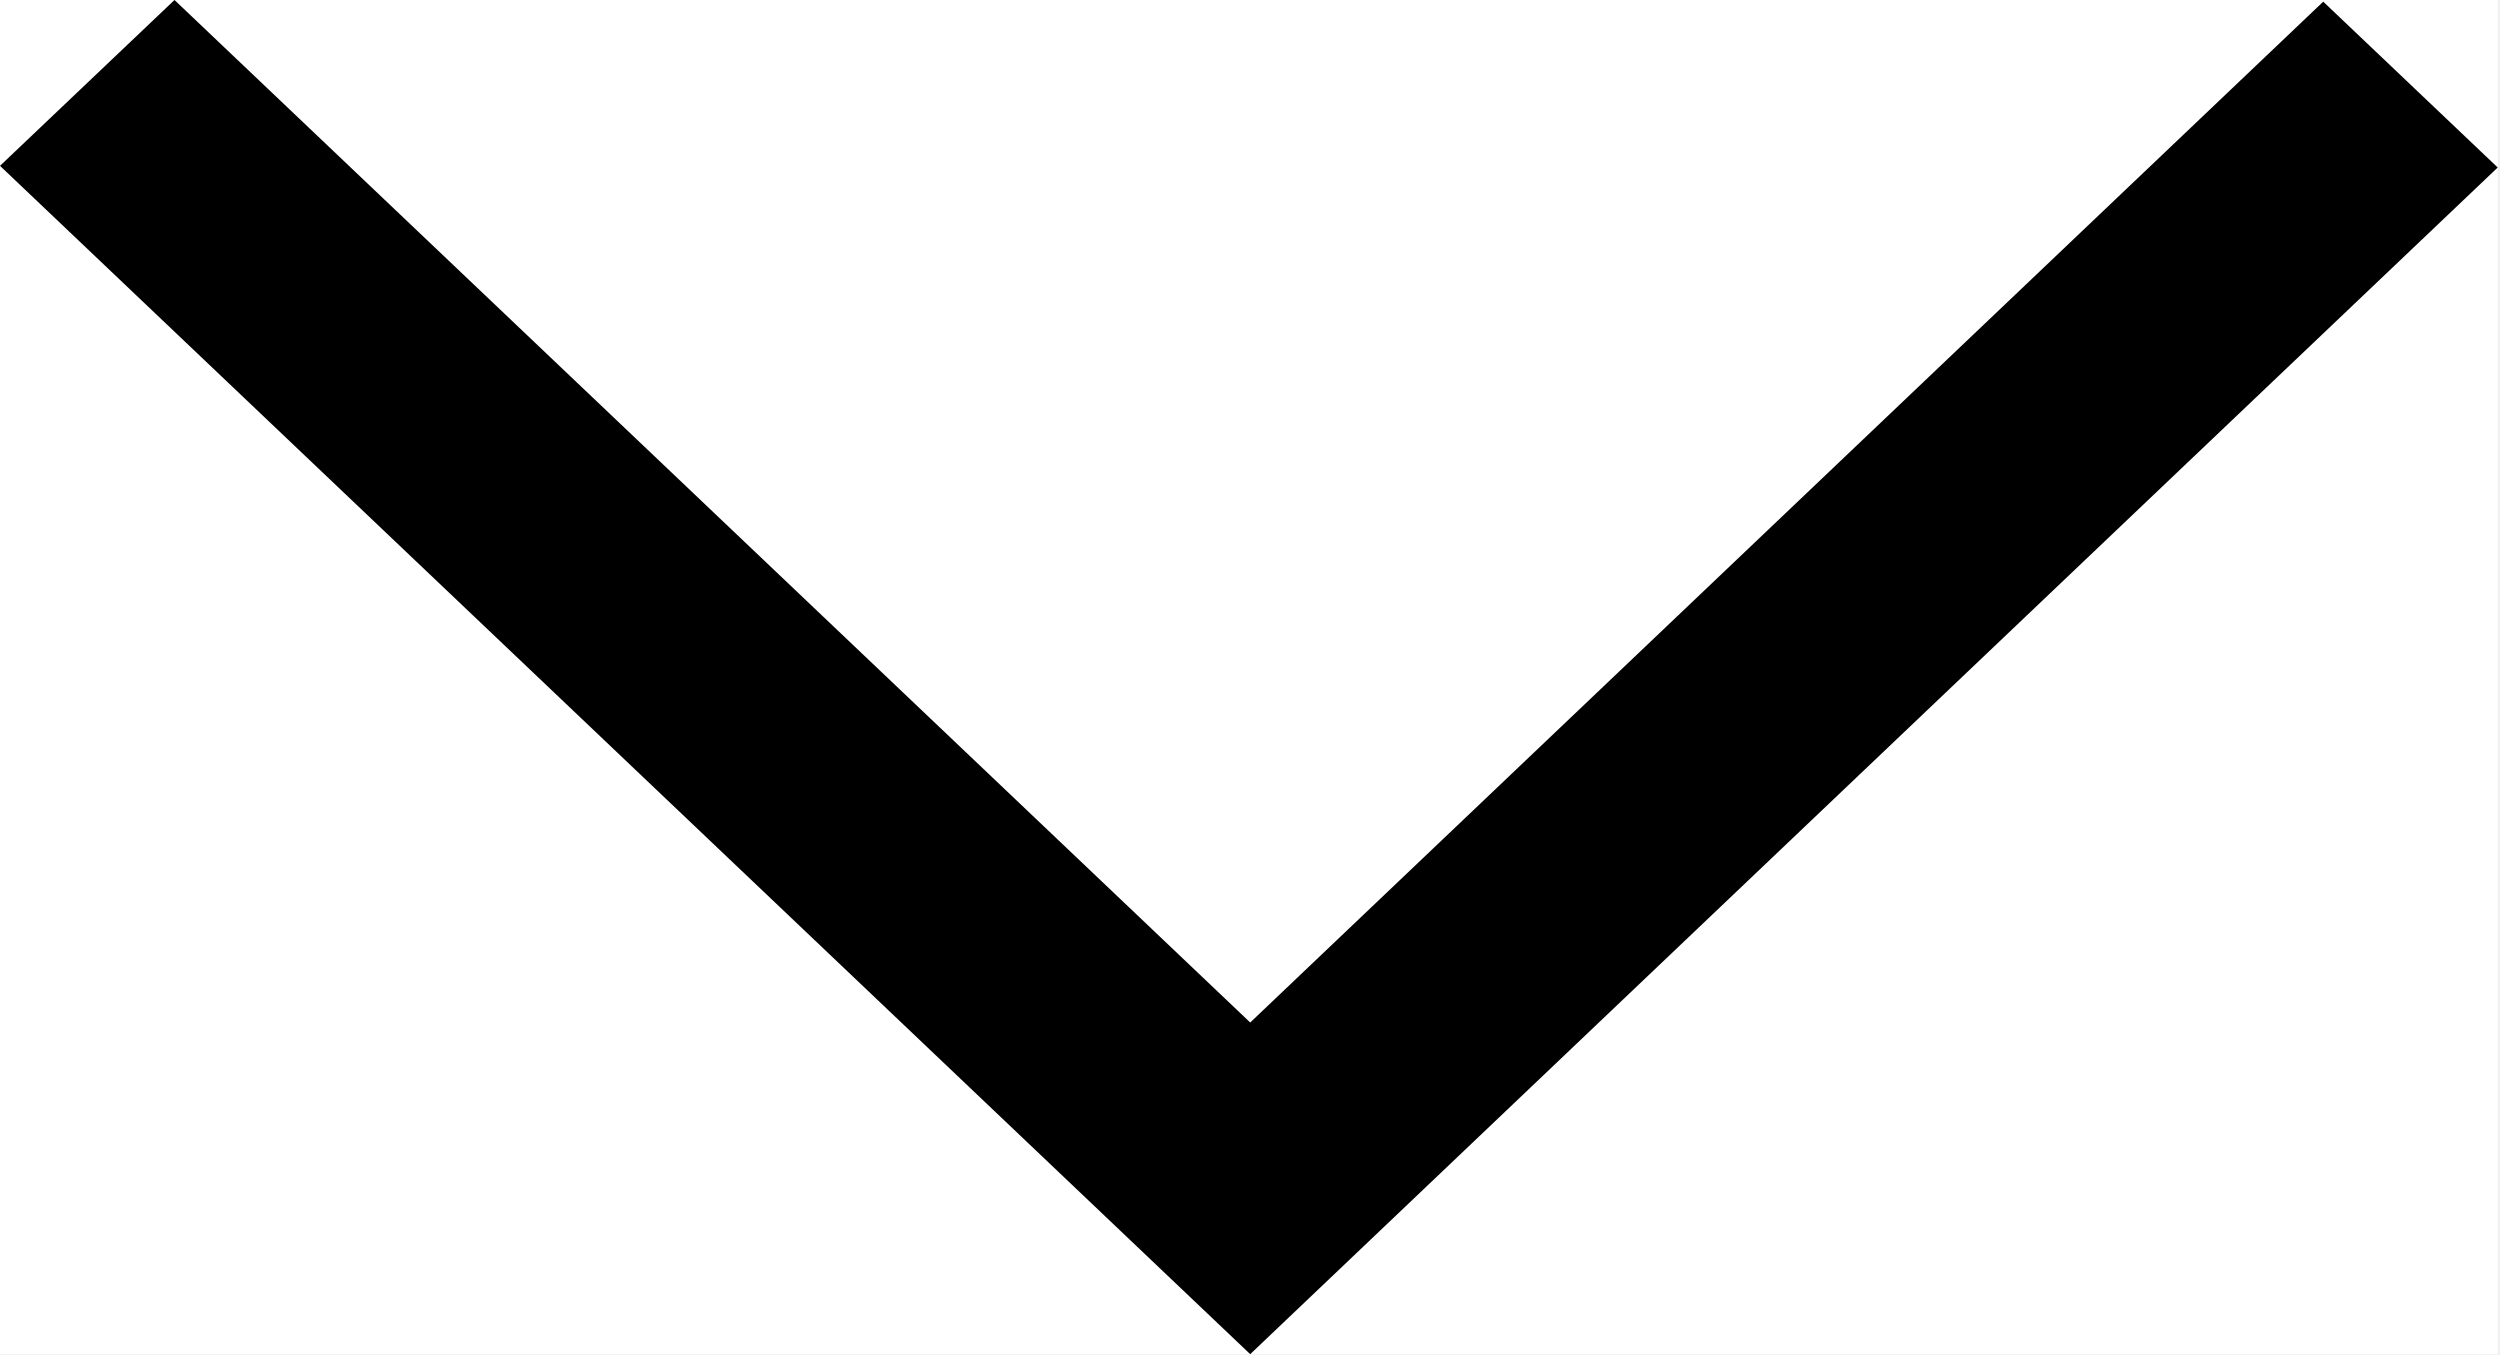
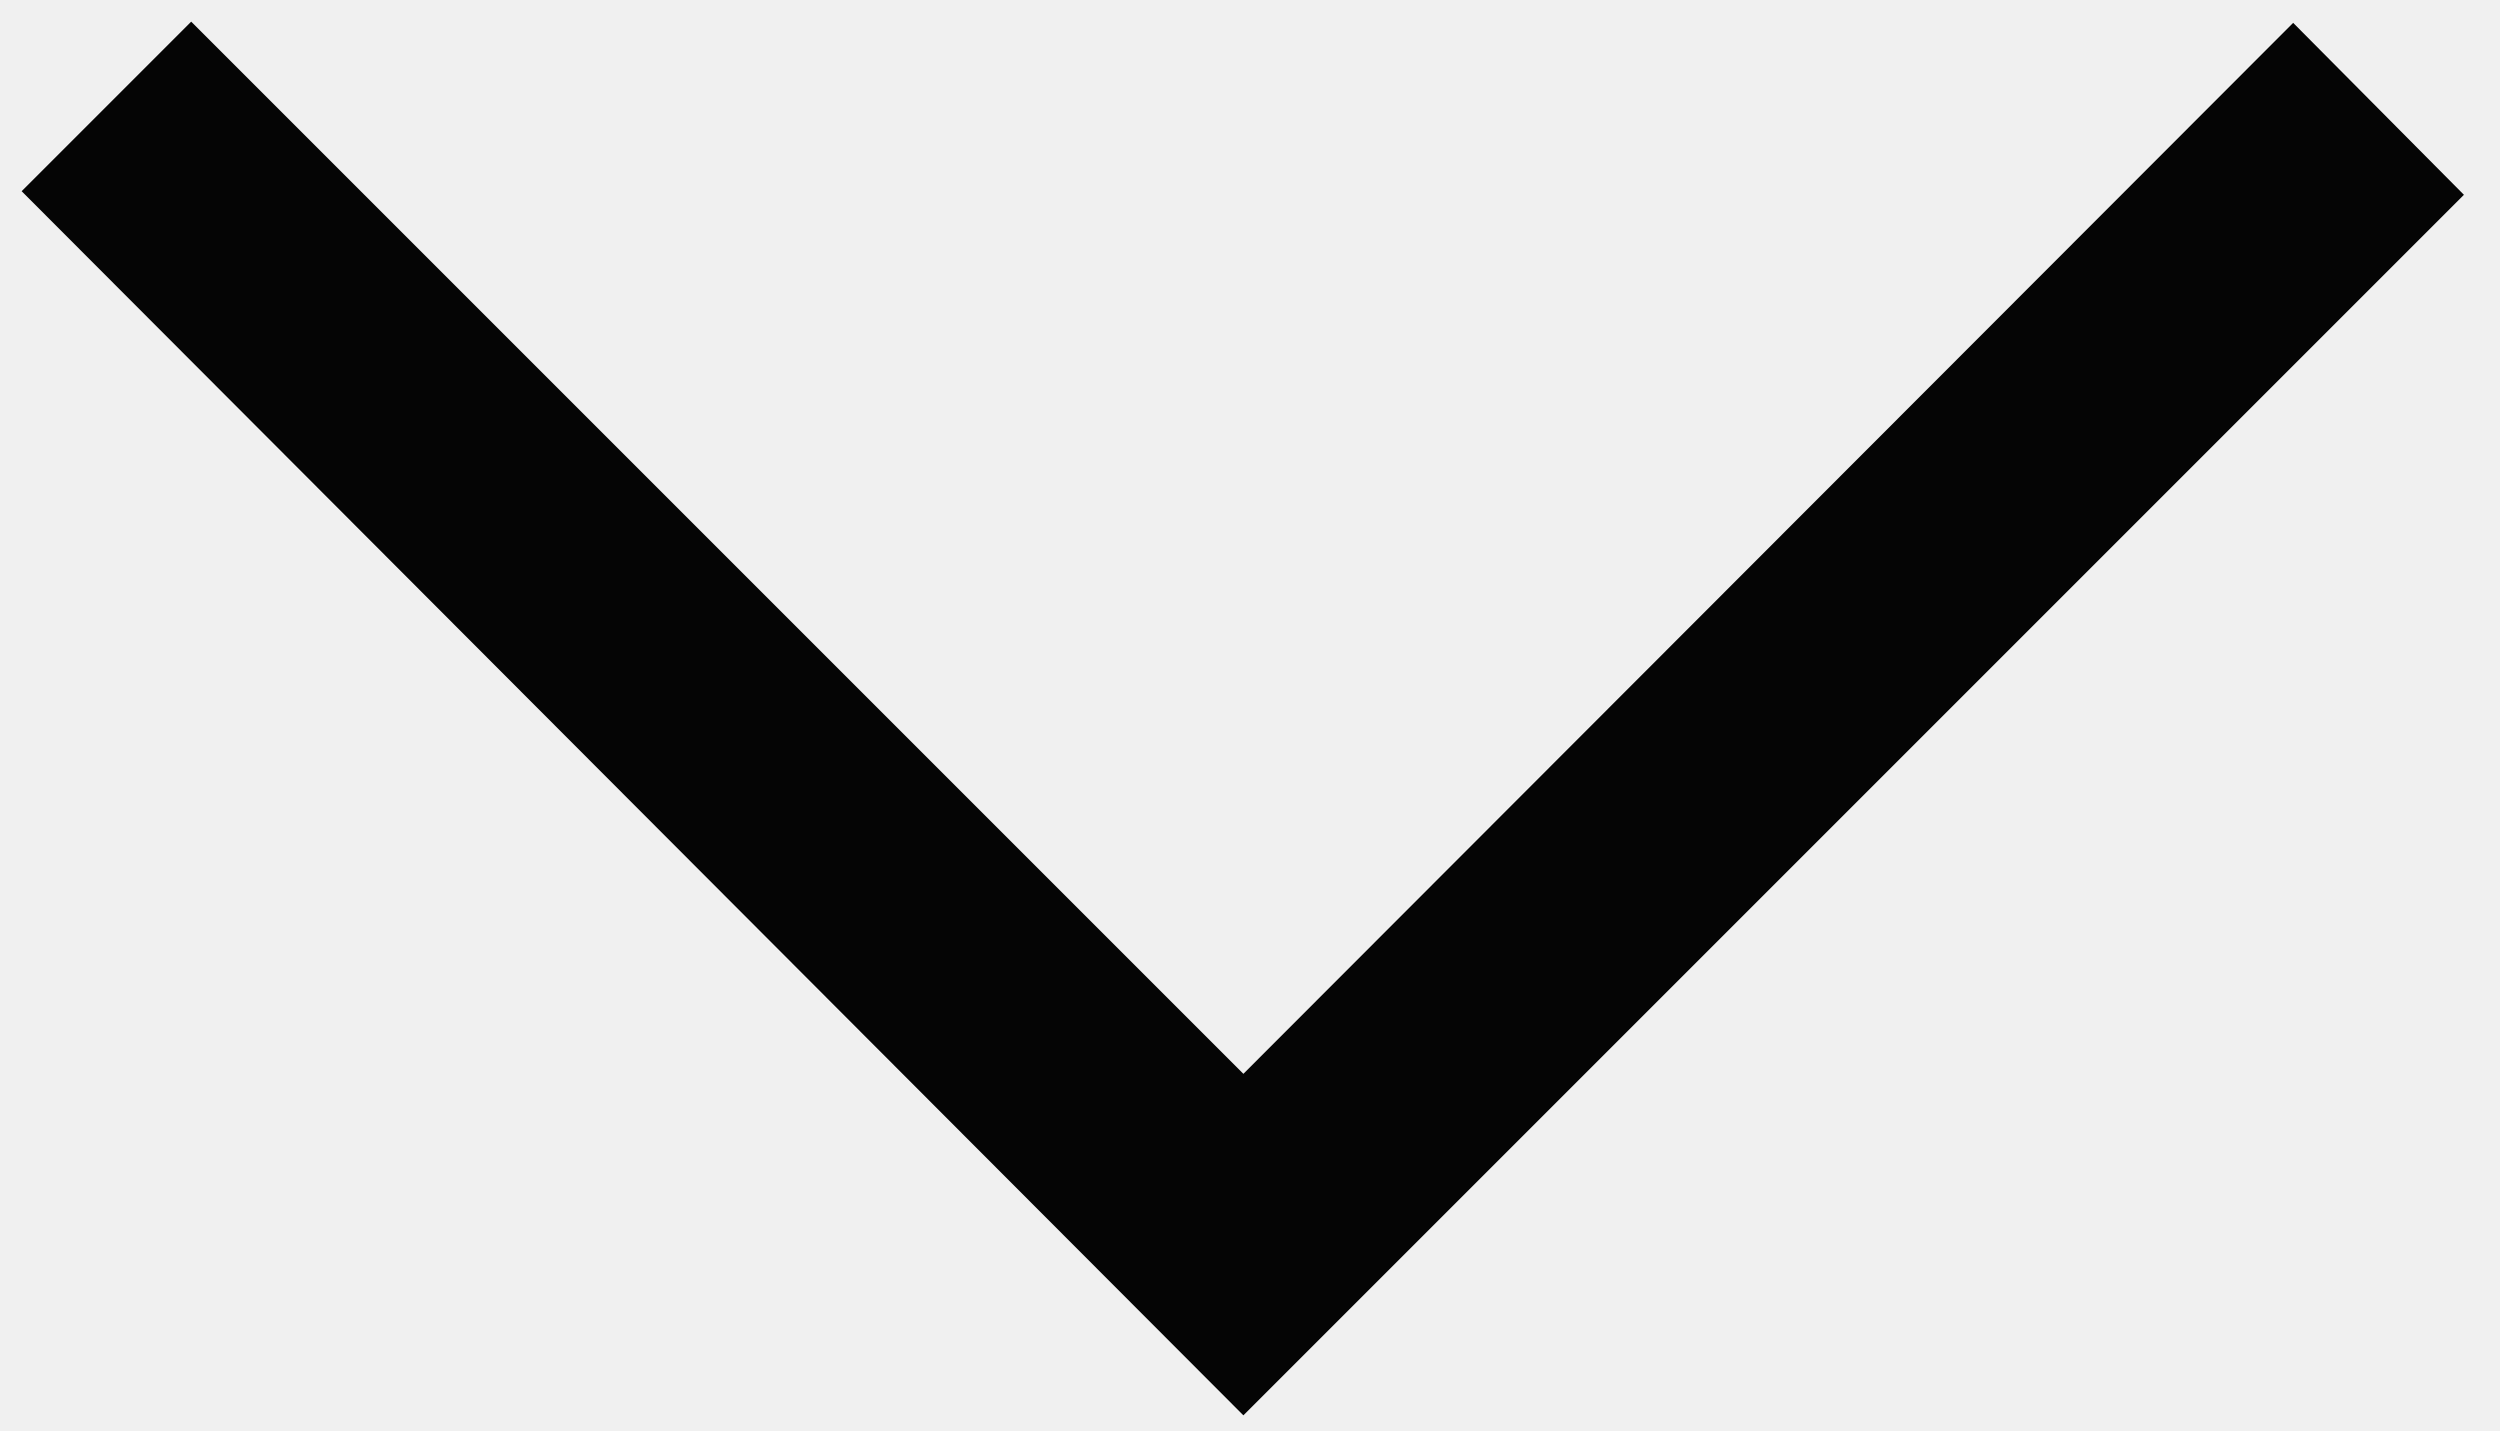
- <svg xmlns="http://www.w3.org/2000/svg" width="24" height="13" viewBox="0 0 24 13" fill="none">
-   <g clip-path="url(#clip0)">
-     <rect width="23.978" height="13" fill="white" />
-     <path d="M22.303 0.016L12.002 9.816L1.675 0L-1.27613e-10 1.592L12.002 13L23.978 1.608L22.303 0.016Z" fill="black" />
-   </g>
-   <defs>
-     <clipPath id="clip0">
-       <rect width="23.978" height="13" fill="white" />
-     </clipPath>
-   </defs>
+ <svg xmlns="http://www.w3.org/2000/svg" version="1.1" id="Layer_1" x="0px" y="0px" viewBox="0 0 207.9 119" style="enable-background:new 0 0 207.9 119;" xml:space="preserve">
+   <style type="text/css">
+ 	.st0{fill:#050505;}
+ </style>
+   <polygon class="st0" points="190.7,1.9 103.4,89.3 15.9,1.8 1.8,15.9 103.4,117.7 204.9,16.2 " />
</svg>
